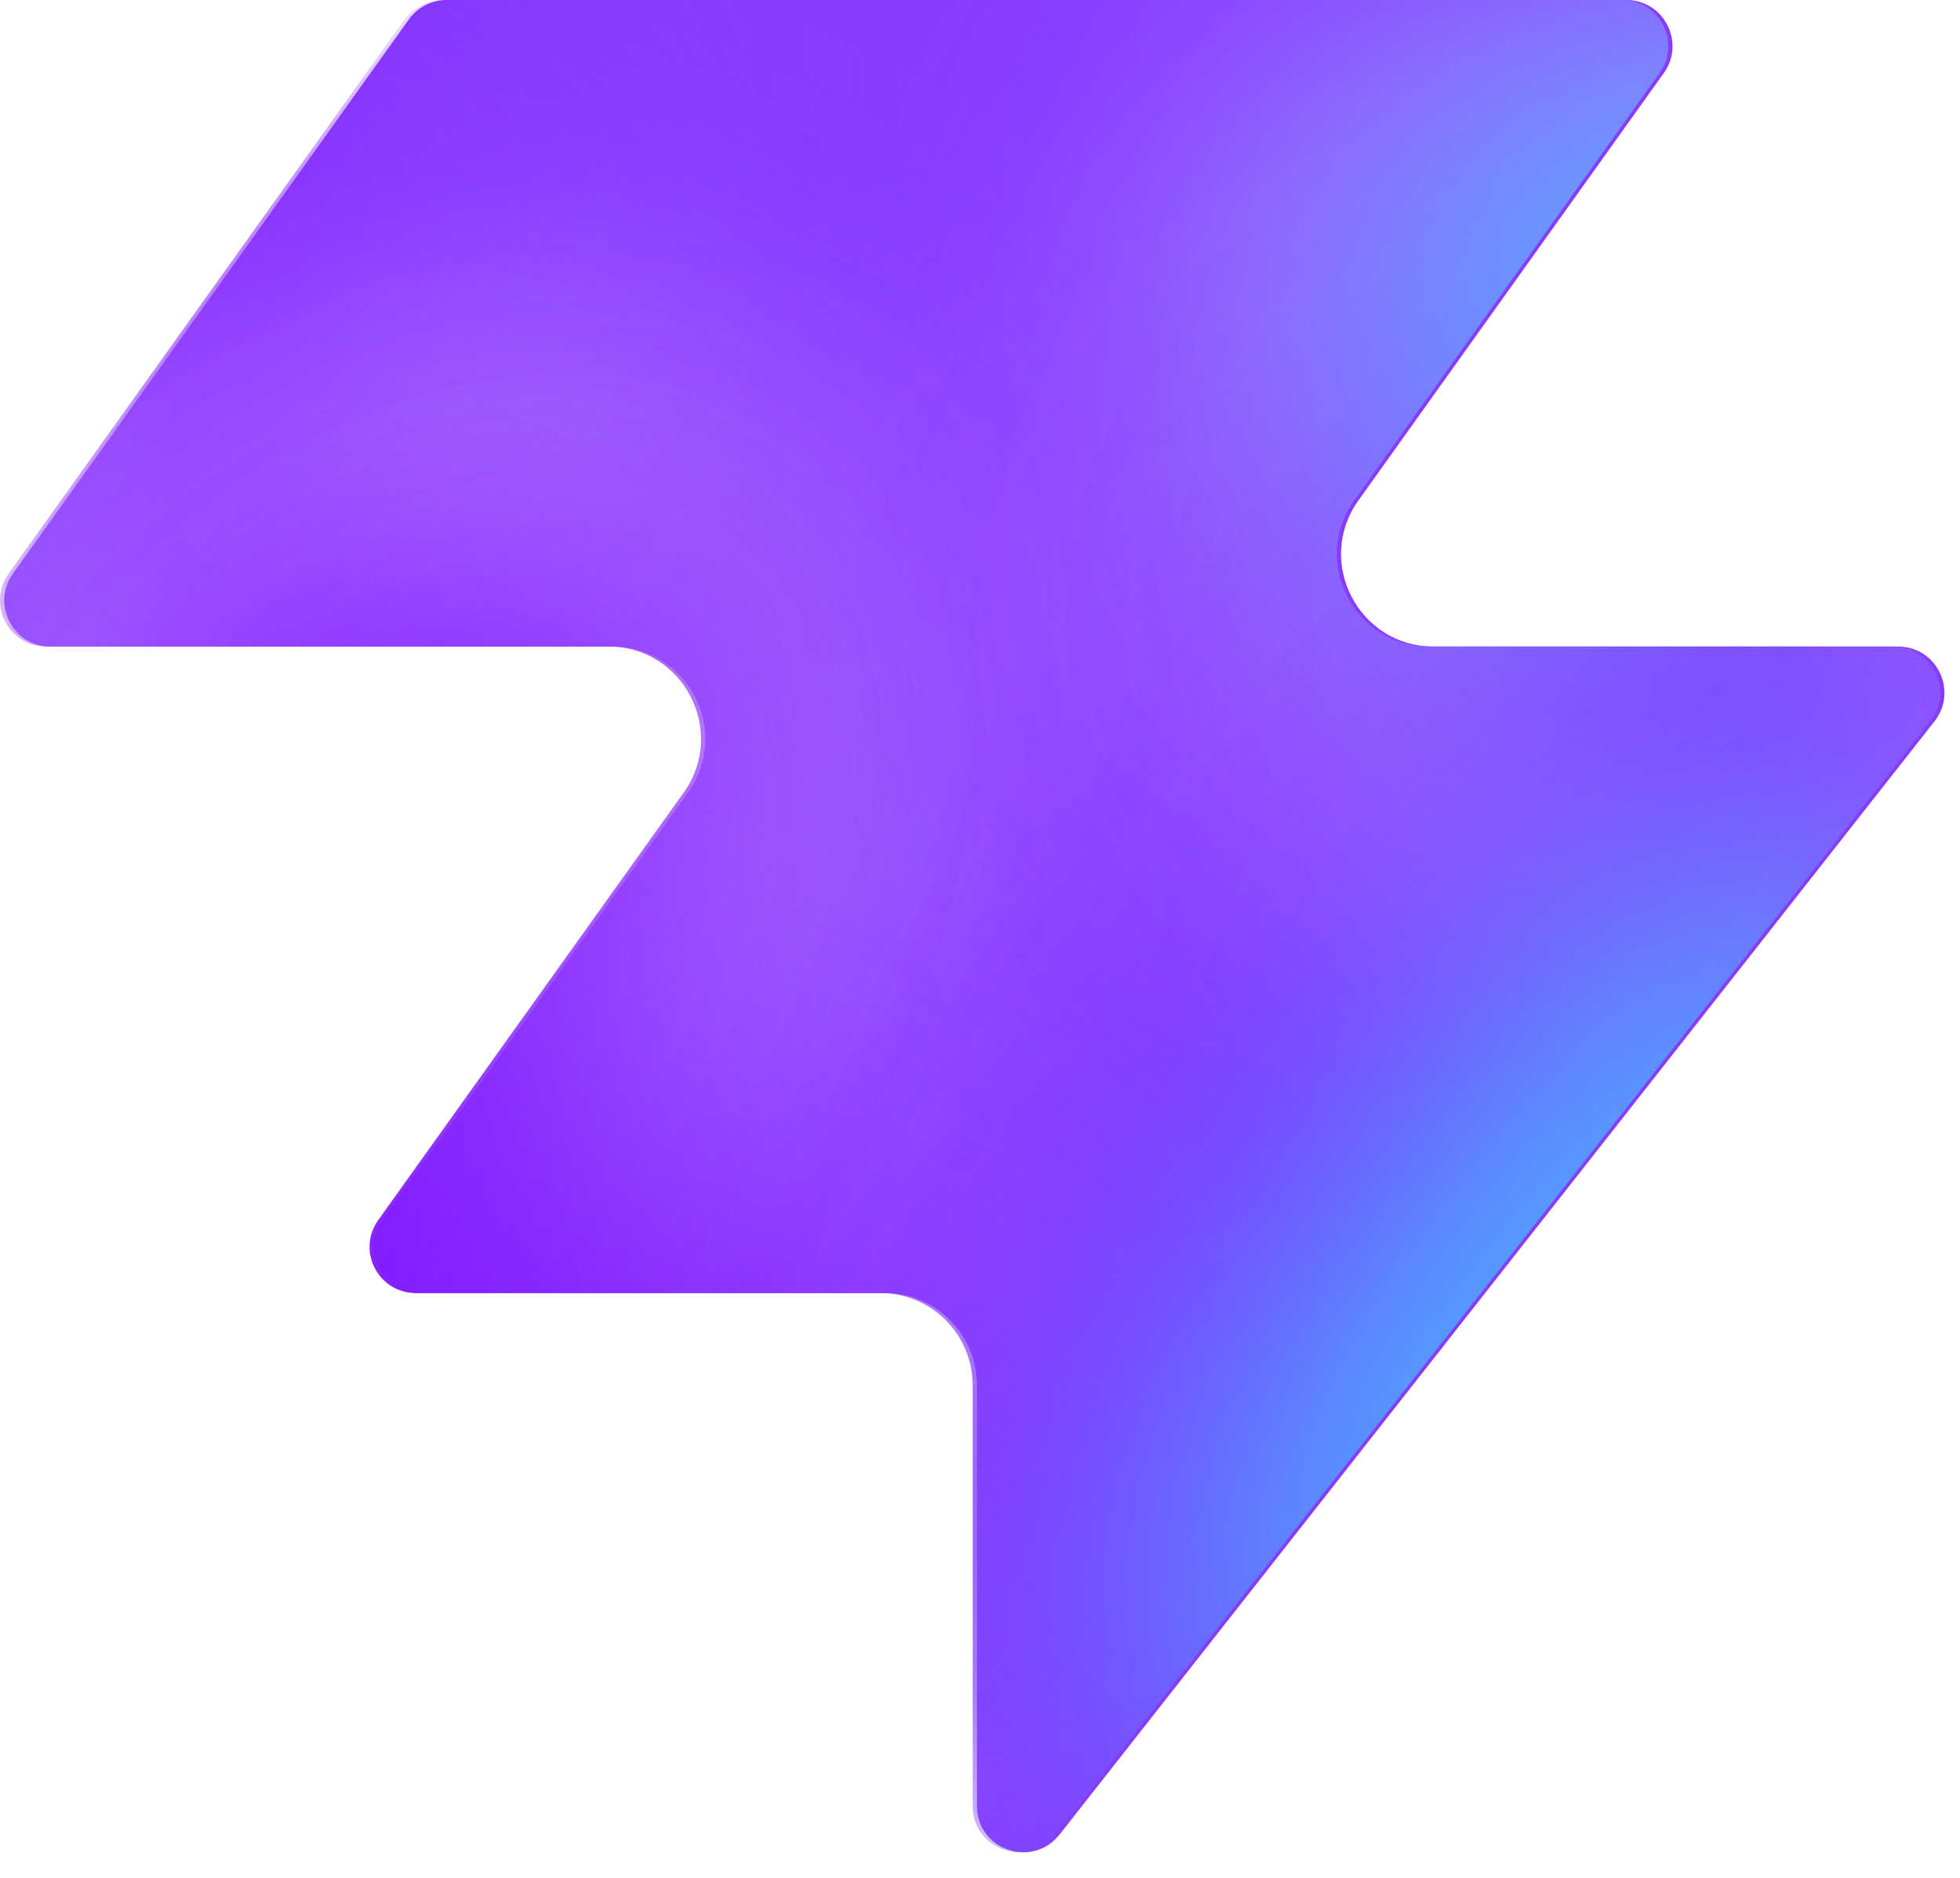
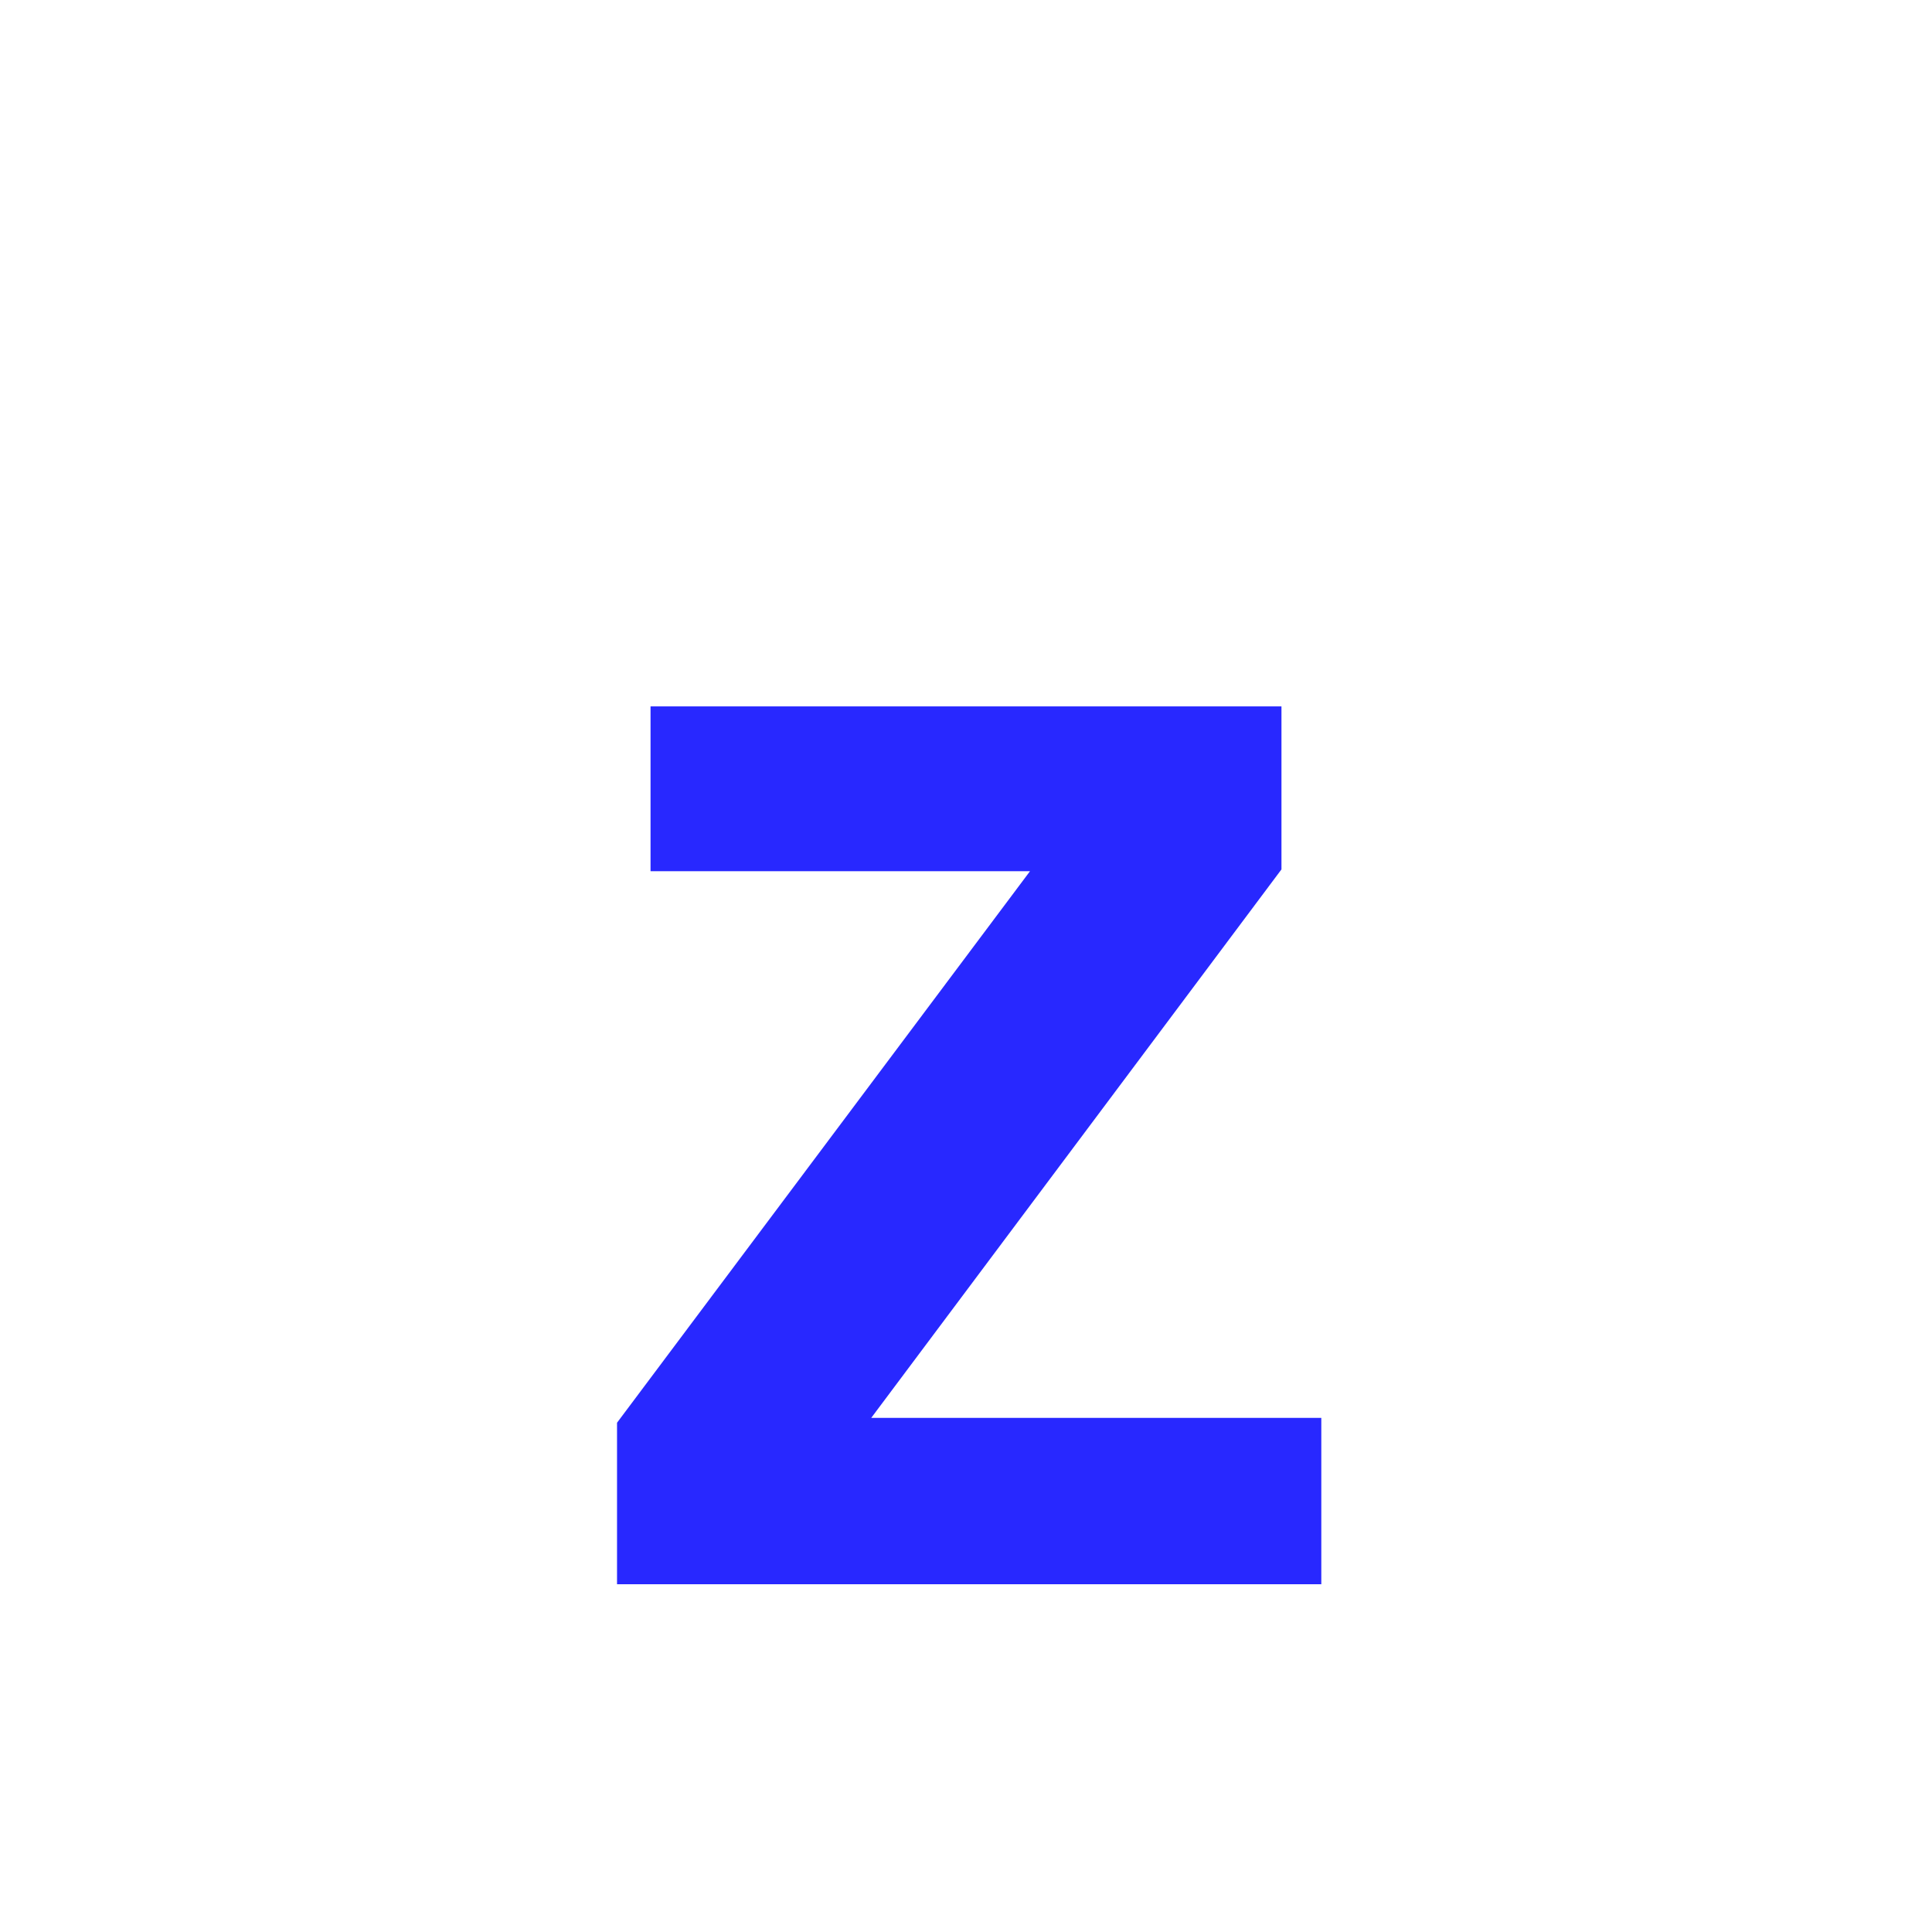
- <svg xmlns="http://www.w3.org/2000/svg" width="48" height="46" fill="none" viewBox="0 0 48 46">
-   <path fill="#863bff" d="M25.946 44.938c-.664.845-2.021.375-2.021-.698V33.937a2.26 2.26 0 0 0-2.262-2.262H10.287c-.92 0-1.456-1.04-.92-1.788l7.48-10.471c1.07-1.497 0-3.578-1.842-3.578H1.237c-.92 0-1.456-1.04-.92-1.788L10.013.474c.214-.297.556-.474.92-.474h28.894c.92 0 1.456 1.04.92 1.788l-7.48 10.471c-1.07 1.498 0 3.579 1.842 3.579h11.377c.943 0 1.473 1.088.89 1.83L25.947 44.94z" style="fill:#863bff;fill:color(display-p3 .525 .23 1);fill-opacity:1" />
-   <mask id="a" width="48" height="46" x="0" y="0" maskUnits="userSpaceOnUse" style="mask-type:alpha">
-     <path fill="#000" d="M25.842 44.938c-.664.844-2.021.375-2.021-.698V33.937a2.26 2.26 0 0 0-2.262-2.262H10.183c-.92 0-1.456-1.04-.92-1.788l7.48-10.471c1.07-1.498 0-3.579-1.842-3.579H1.133c-.92 0-1.456-1.04-.92-1.787L9.91.473c.214-.297.556-.474.92-.474h28.894c.92 0 1.456 1.04.92 1.788l-7.48 10.471c-1.07 1.498 0 3.578 1.842 3.578h11.377c.943 0 1.473 1.088.89 1.832L25.843 44.94z" style="fill:#000;fill-opacity:1" />
-   </mask>
-   <g mask="url(#a)">
-     <g filter="url(#b)">
-       <ellipse cx="5.508" cy="14.704" fill="#ede6ff" rx="5.508" ry="14.704" style="fill:#ede6ff;fill:color(display-p3 .927 .903 1);fill-opacity:1" transform="matrix(.00324 1 1 -.00324 -4.47 31.516)" />
-     </g>
-     <g filter="url(#c)">
-       <ellipse cx="10.399" cy="29.851" fill="#ede6ff" rx="10.399" ry="29.851" style="fill:#ede6ff;fill:color(display-p3 .927 .903 1);fill-opacity:1" transform="matrix(.00324 1 1 -.00324 -39.328 7.883)" />
-     </g>
-     <g filter="url(#d)">
-       <ellipse cx="5.508" cy="30.487" fill="#7e14ff" rx="5.508" ry="30.487" style="fill:#7e14ff;fill:color(display-p3 .492 .077 1);fill-opacity:1" transform="rotate(89.814 -25.913 -14.639)scale(1 -1)" />
-     </g>
-     <g filter="url(#e)">
-       <ellipse cx="5.508" cy="30.599" fill="#7e14ff" rx="5.508" ry="30.599" style="fill:#7e14ff;fill:color(display-p3 .492 .077 1);fill-opacity:1" transform="rotate(89.814 -32.644 -3.334)scale(1 -1)" />
-     </g>
-     <g filter="url(#f)">
-       <ellipse cx="5.508" cy="30.599" fill="#7e14ff" rx="5.508" ry="30.599" style="fill:#7e14ff;fill:color(display-p3 .492 .077 1);fill-opacity:1" transform="matrix(.00324 1 1 -.00324 -34.34 30.47)" />
-     </g>
-     <g filter="url(#g)">
-       <ellipse cx="14.072" cy="22.078" fill="#ede6ff" rx="14.072" ry="22.078" style="fill:#ede6ff;fill:color(display-p3 .927 .903 1);fill-opacity:1" transform="rotate(93.35 24.506 48.493)scale(-1 1)" />
-     </g>
-     <g filter="url(#h)">
-       <ellipse cx="3.47" cy="21.501" fill="#7e14ff" rx="3.47" ry="21.501" style="fill:#7e14ff;fill:color(display-p3 .492 .077 1);fill-opacity:1" transform="rotate(89.009 28.708 47.59)scale(-1 1)" />
-     </g>
-     <g filter="url(#i)">
-       <ellipse cx="3.47" cy="21.501" fill="#7e14ff" rx="3.47" ry="21.501" style="fill:#7e14ff;fill:color(display-p3 .492 .077 1);fill-opacity:1" transform="rotate(89.009 28.708 47.59)scale(-1 1)" />
-     </g>
-     <g filter="url(#j)">
-       <ellipse cx=".387" cy="8.972" fill="#7e14ff" rx="4.407" ry="29.108" style="fill:#7e14ff;fill:color(display-p3 .492 .077 1);fill-opacity:1" transform="rotate(39.51 .387 8.972)" />
-     </g>
-     <g filter="url(#k)">
-       <ellipse cx="47.523" cy="-6.092" fill="#7e14ff" rx="4.407" ry="29.108" style="fill:#7e14ff;fill:color(display-p3 .492 .077 1);fill-opacity:1" transform="rotate(37.892 47.523 -6.092)" />
-     </g>
-     <g filter="url(#l)">
-       <ellipse cx="41.412" cy="6.333" fill="#47bfff" rx="5.971" ry="9.665" style="fill:#47bfff;fill:color(display-p3 .28 .748 1);fill-opacity:1" transform="rotate(37.892 41.412 6.333)" />
-     </g>
-     <g filter="url(#m)">
-       <ellipse cx="-1.879" cy="38.332" fill="#7e14ff" rx="4.407" ry="29.108" style="fill:#7e14ff;fill:color(display-p3 .492 .077 1);fill-opacity:1" transform="rotate(37.892 -1.88 38.332)" />
-     </g>
-     <g filter="url(#n)">
-       <ellipse cx="-1.879" cy="38.332" fill="#7e14ff" rx="4.407" ry="29.108" style="fill:#7e14ff;fill:color(display-p3 .492 .077 1);fill-opacity:1" transform="rotate(37.892 -1.88 38.332)" />
-     </g>
-     <g filter="url(#o)">
-       <ellipse cx="35.651" cy="29.907" fill="#7e14ff" rx="4.407" ry="29.108" style="fill:#7e14ff;fill:color(display-p3 .492 .077 1);fill-opacity:1" transform="rotate(37.892 35.651 29.907)" />
-     </g>
-     <g filter="url(#p)">
-       <ellipse cx="38.418" cy="32.4" fill="#47bfff" rx="5.971" ry="15.297" style="fill:#47bfff;fill:color(display-p3 .28 .748 1);fill-opacity:1" transform="rotate(37.892 38.418 32.4)" />
-     </g>
-   </g>
-   <defs>
-     <filter id="b" width="60.045" height="41.654" x="-19.77" y="16.149" color-interpolation-filters="sRGB" filterUnits="userSpaceOnUse">
-       <feFlood flood-opacity="0" result="BackgroundImageFix" />
-       <feBlend in="SourceGraphic" in2="BackgroundImageFix" result="shape" />
-       <feGaussianBlur result="effect1_foregroundBlur_2002_17158" stdDeviation="7.659" />
-     </filter>
-     <filter id="c" width="90.34" height="51.437" x="-54.613" y="-7.533" color-interpolation-filters="sRGB" filterUnits="userSpaceOnUse">
-       <feFlood flood-opacity="0" result="BackgroundImageFix" />
-       <feBlend in="SourceGraphic" in2="BackgroundImageFix" result="shape" />
-       <feGaussianBlur result="effect1_foregroundBlur_2002_17158" stdDeviation="7.659" />
-     </filter>
-     <filter id="d" width="79.355" height="29.4" x="-49.64" y="2.03" color-interpolation-filters="sRGB" filterUnits="userSpaceOnUse">
-       <feFlood flood-opacity="0" result="BackgroundImageFix" />
-       <feBlend in="SourceGraphic" in2="BackgroundImageFix" result="shape" />
-       <feGaussianBlur result="effect1_foregroundBlur_2002_17158" stdDeviation="4.596" />
-     </filter>
-     <filter id="e" width="79.579" height="29.4" x="-45.045" y="20.029" color-interpolation-filters="sRGB" filterUnits="userSpaceOnUse">
-       <feFlood flood-opacity="0" result="BackgroundImageFix" />
-       <feBlend in="SourceGraphic" in2="BackgroundImageFix" result="shape" />
-       <feGaussianBlur result="effect1_foregroundBlur_2002_17158" stdDeviation="4.596" />
-     </filter>
-     <filter id="f" width="79.579" height="29.4" x="-43.513" y="21.178" color-interpolation-filters="sRGB" filterUnits="userSpaceOnUse">
-       <feFlood flood-opacity="0" result="BackgroundImageFix" />
-       <feBlend in="SourceGraphic" in2="BackgroundImageFix" result="shape" />
-       <feGaussianBlur result="effect1_foregroundBlur_2002_17158" stdDeviation="4.596" />
-     </filter>
-     <filter id="g" width="74.749" height="58.852" x="15.756" y="-17.901" color-interpolation-filters="sRGB" filterUnits="userSpaceOnUse">
-       <feFlood flood-opacity="0" result="BackgroundImageFix" />
-       <feBlend in="SourceGraphic" in2="BackgroundImageFix" result="shape" />
-       <feGaussianBlur result="effect1_foregroundBlur_2002_17158" stdDeviation="7.659" />
-     </filter>
-     <filter id="h" width="61.377" height="25.362" x="23.548" y="2.284" color-interpolation-filters="sRGB" filterUnits="userSpaceOnUse">
-       <feFlood flood-opacity="0" result="BackgroundImageFix" />
-       <feBlend in="SourceGraphic" in2="BackgroundImageFix" result="shape" />
-       <feGaussianBlur result="effect1_foregroundBlur_2002_17158" stdDeviation="4.596" />
-     </filter>
-     <filter id="i" width="61.377" height="25.362" x="23.548" y="2.284" color-interpolation-filters="sRGB" filterUnits="userSpaceOnUse">
-       <feFlood flood-opacity="0" result="BackgroundImageFix" />
-       <feBlend in="SourceGraphic" in2="BackgroundImageFix" result="shape" />
-       <feGaussianBlur result="effect1_foregroundBlur_2002_17158" stdDeviation="4.596" />
-     </filter>
-     <filter id="j" width="56.045" height="63.649" x="-27.636" y="-22.853" color-interpolation-filters="sRGB" filterUnits="userSpaceOnUse">
-       <feFlood flood-opacity="0" result="BackgroundImageFix" />
-       <feBlend in="SourceGraphic" in2="BackgroundImageFix" result="shape" />
-       <feGaussianBlur result="effect1_foregroundBlur_2002_17158" stdDeviation="4.596" />
-     </filter>
-     <filter id="k" width="54.814" height="64.646" x="20.116" y="-38.415" color-interpolation-filters="sRGB" filterUnits="userSpaceOnUse">
-       <feFlood flood-opacity="0" result="BackgroundImageFix" />
-       <feBlend in="SourceGraphic" in2="BackgroundImageFix" result="shape" />
-       <feGaussianBlur result="effect1_foregroundBlur_2002_17158" stdDeviation="4.596" />
-     </filter>
-     <filter id="l" width="33.541" height="35.313" x="24.641" y="-11.323" color-interpolation-filters="sRGB" filterUnits="userSpaceOnUse">
-       <feFlood flood-opacity="0" result="BackgroundImageFix" />
-       <feBlend in="SourceGraphic" in2="BackgroundImageFix" result="shape" />
-       <feGaussianBlur result="effect1_foregroundBlur_2002_17158" stdDeviation="4.596" />
-     </filter>
-     <filter id="m" width="54.814" height="64.646" x="-29.286" y="6.009" color-interpolation-filters="sRGB" filterUnits="userSpaceOnUse">
-       <feFlood flood-opacity="0" result="BackgroundImageFix" />
-       <feBlend in="SourceGraphic" in2="BackgroundImageFix" result="shape" />
-       <feGaussianBlur result="effect1_foregroundBlur_2002_17158" stdDeviation="4.596" />
-     </filter>
-     <filter id="n" width="54.814" height="64.646" x="-29.286" y="6.009" color-interpolation-filters="sRGB" filterUnits="userSpaceOnUse">
-       <feFlood flood-opacity="0" result="BackgroundImageFix" />
-       <feBlend in="SourceGraphic" in2="BackgroundImageFix" result="shape" />
-       <feGaussianBlur result="effect1_foregroundBlur_2002_17158" stdDeviation="4.596" />
-     </filter>
-     <filter id="o" width="54.814" height="64.646" x="8.244" y="-2.416" color-interpolation-filters="sRGB" filterUnits="userSpaceOnUse">
-       <feFlood flood-opacity="0" result="BackgroundImageFix" />
-       <feBlend in="SourceGraphic" in2="BackgroundImageFix" result="shape" />
-       <feGaussianBlur result="effect1_foregroundBlur_2002_17158" stdDeviation="4.596" />
-     </filter>
-     <filter id="p" width="39.409" height="43.623" x="18.713" y="10.588" color-interpolation-filters="sRGB" filterUnits="userSpaceOnUse">
-       <feFlood flood-opacity="0" result="BackgroundImageFix" />
-       <feBlend in="SourceGraphic" in2="BackgroundImageFix" result="shape" />
-       <feGaussianBlur result="effect1_foregroundBlur_2002_17158" stdDeviation="4.596" />
-     </filter>
-   </defs>
+ <svg xmlns="http://www.w3.org/2000/svg" viewBox="0 0 100 100">
+   <text x="50" y="82" text-anchor="middle" font-family="Arial Black, Helvetica Neue, Arial, sans-serif" font-weight="900" font-size="86" fill="#2828ff">z</text>
</svg>
